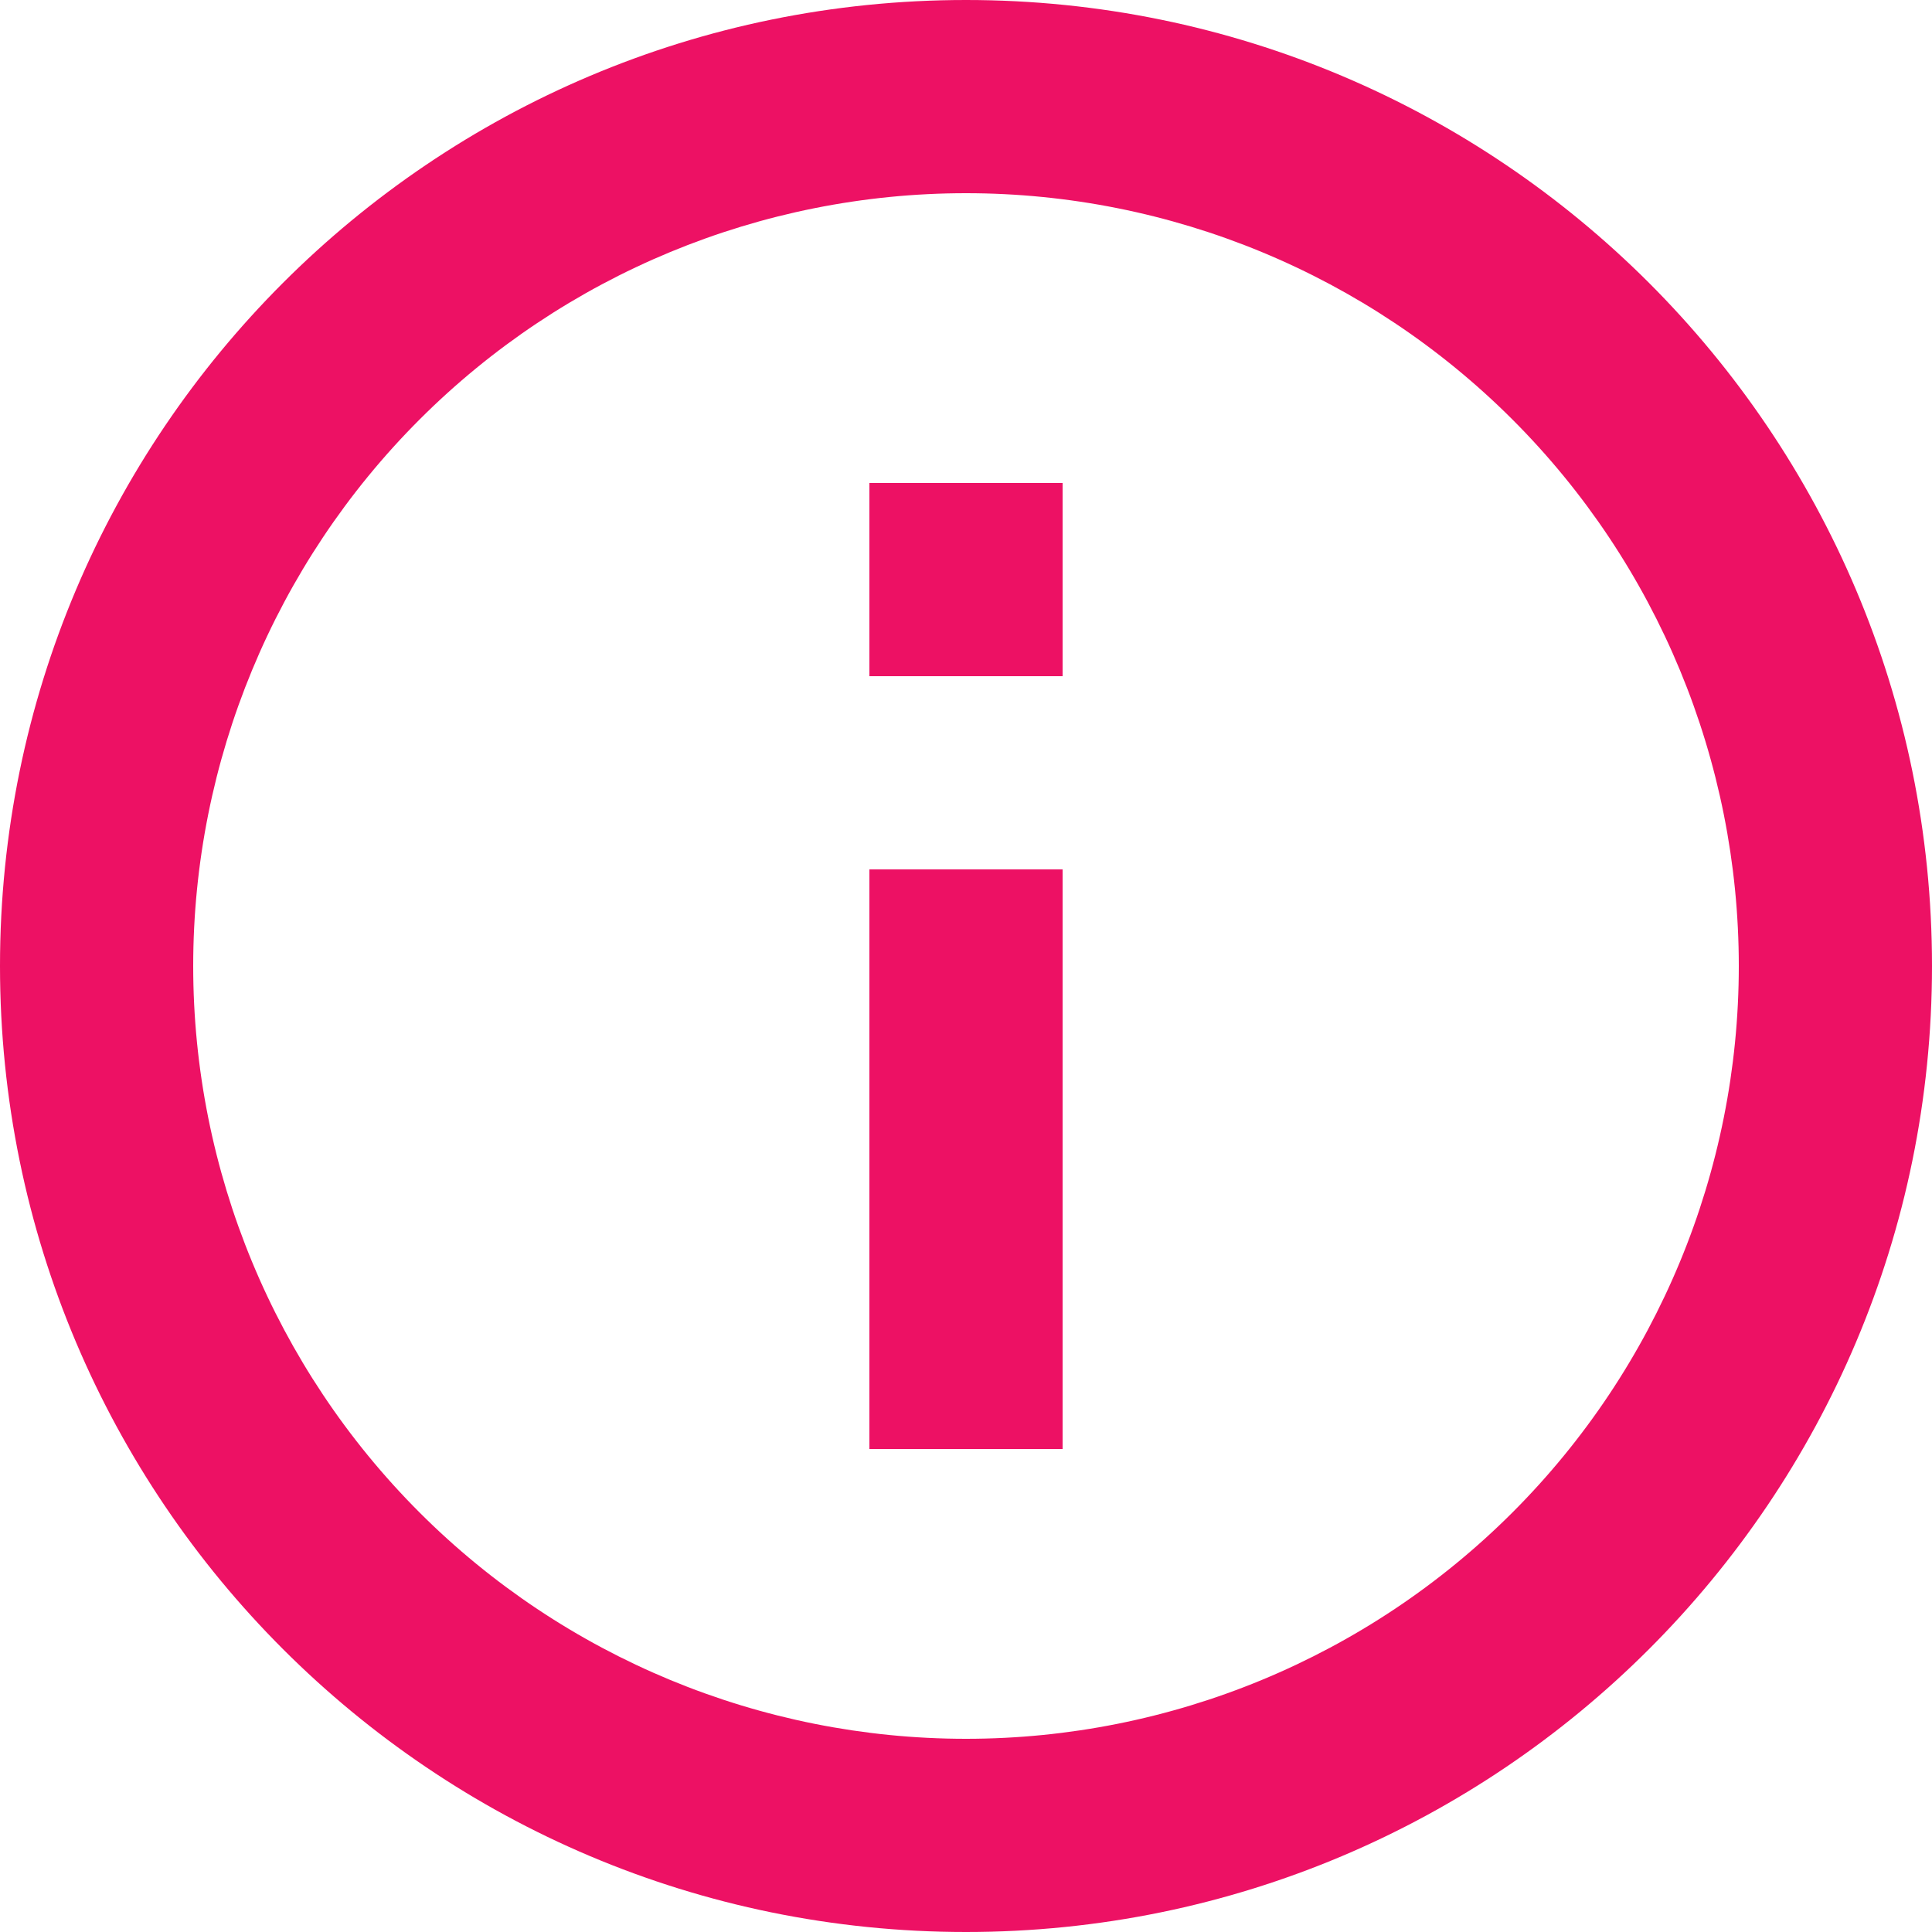
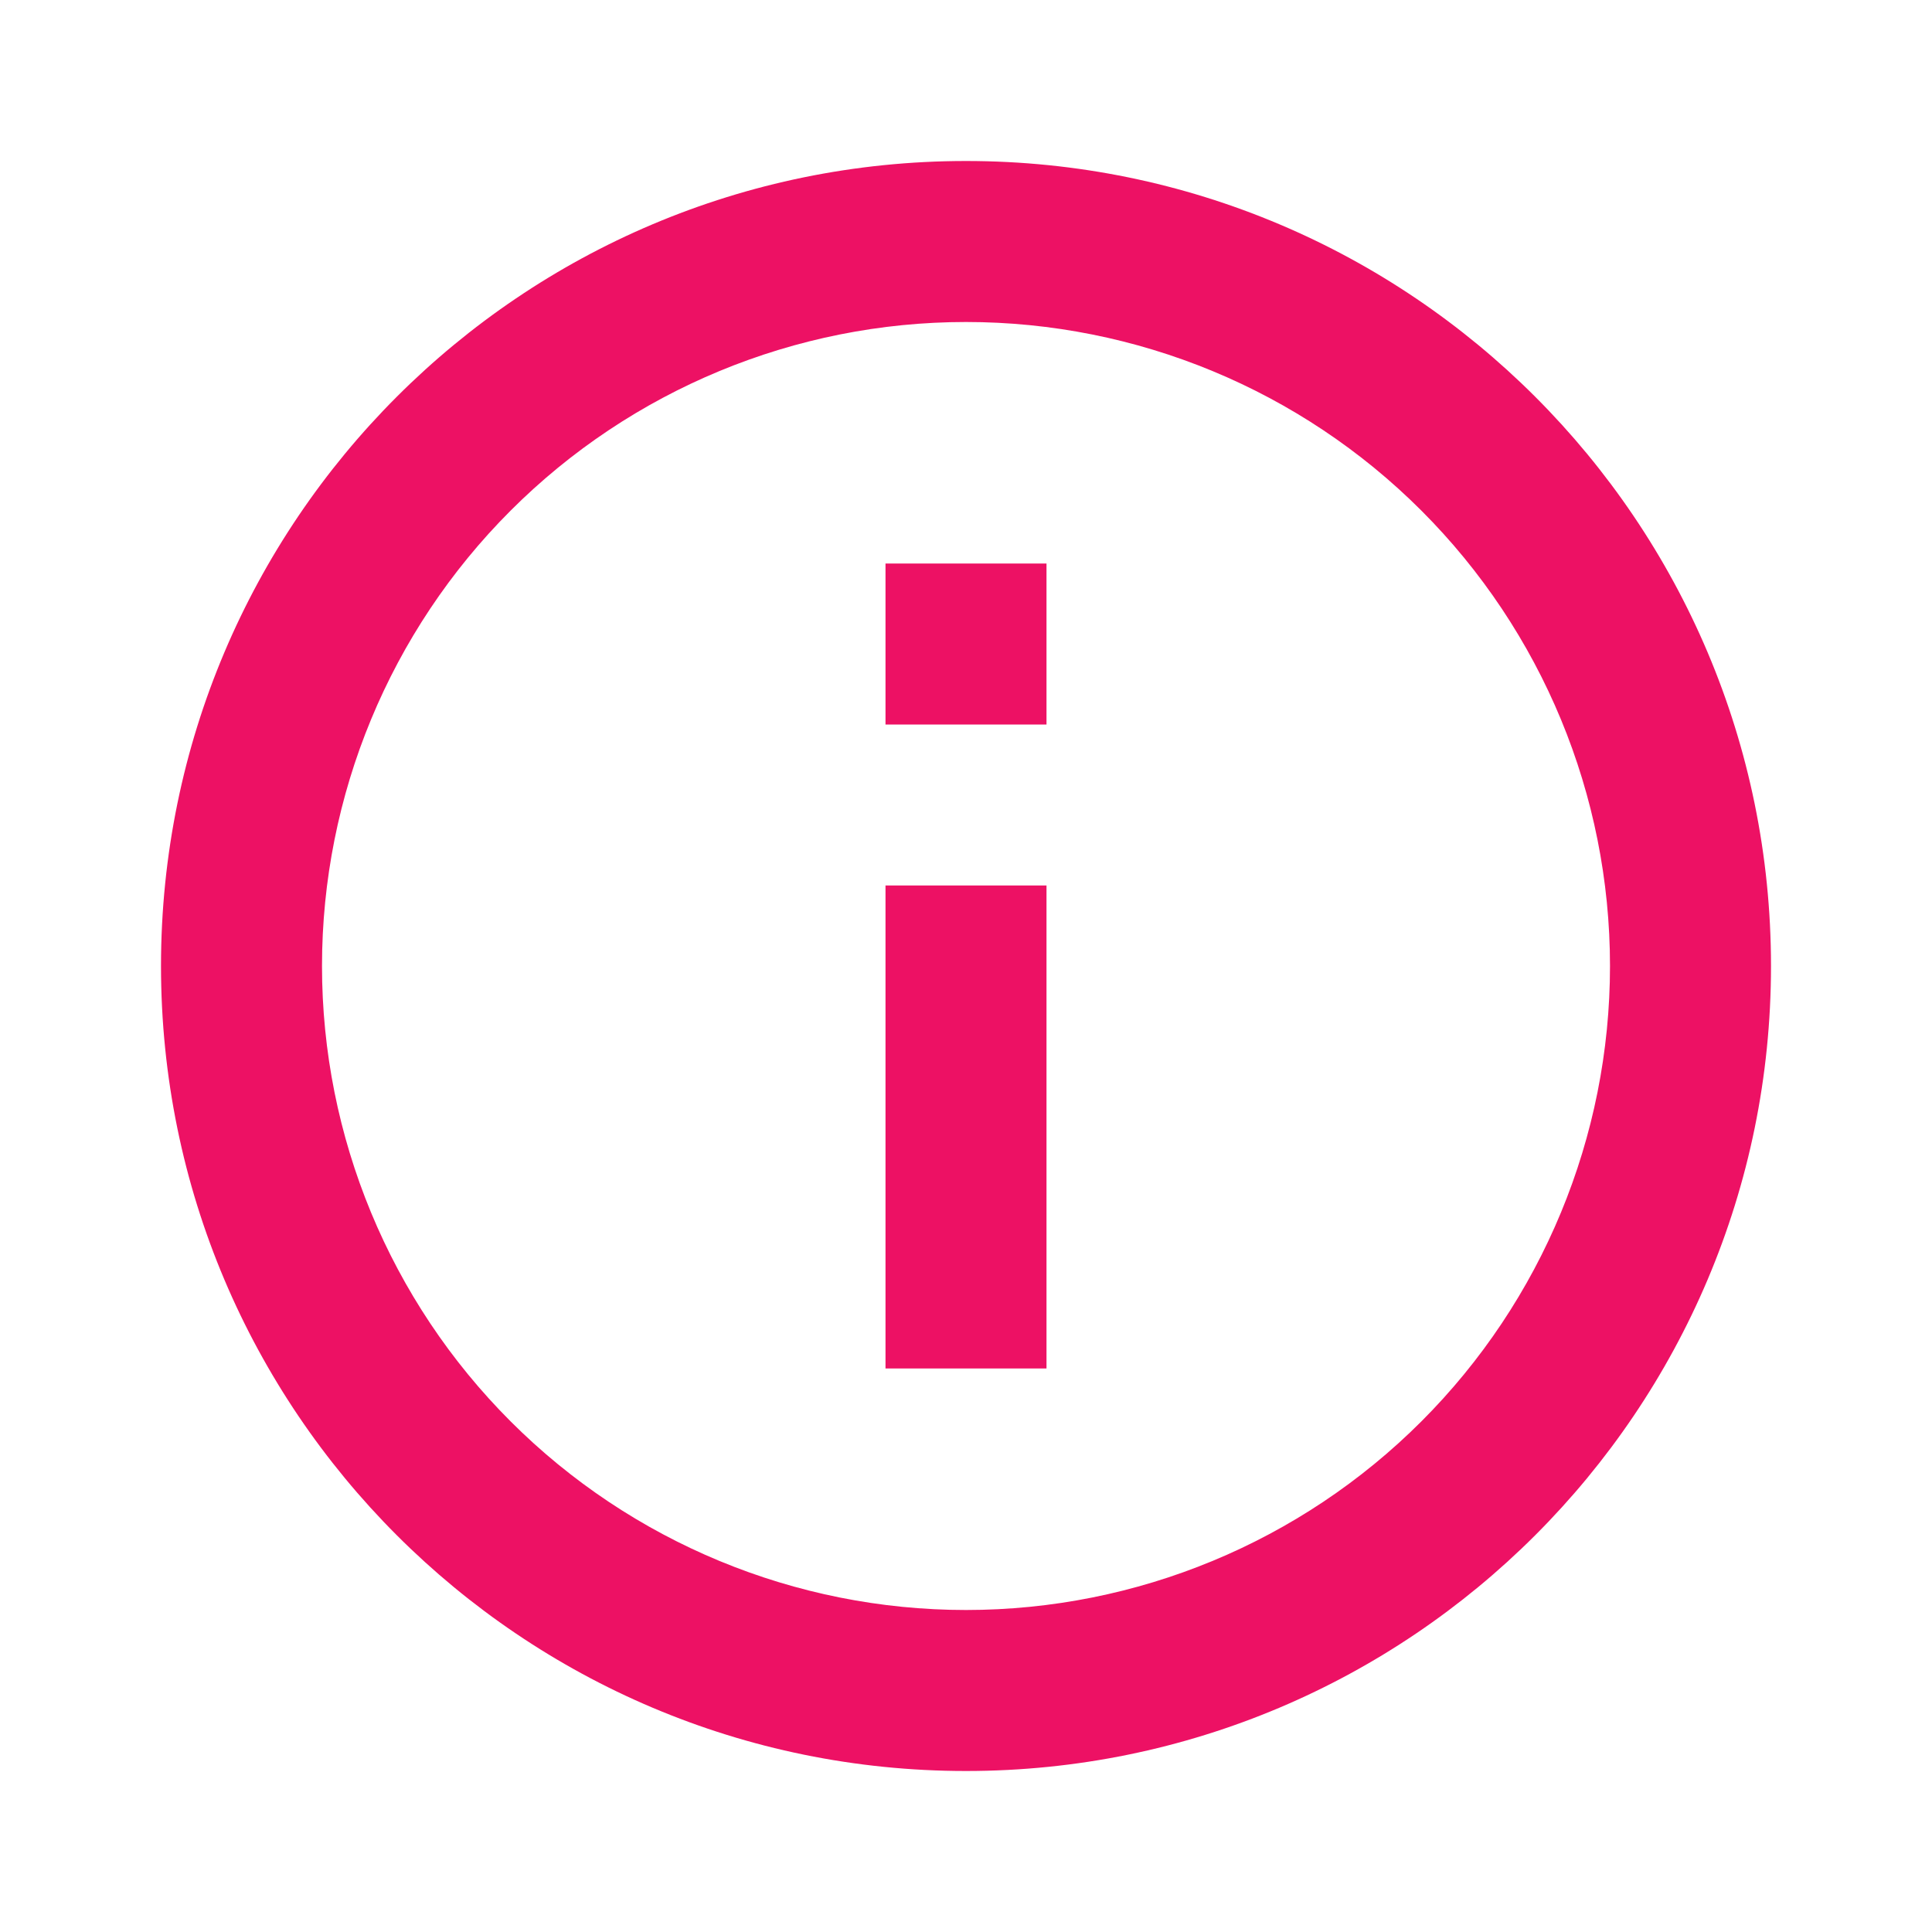
- <svg xmlns="http://www.w3.org/2000/svg" width="20" height="20" viewBox="0 0 20 20" fill="none">
-   <path d="M10 20C4.477 20 0 15.523 0 10C0 4.477 4.477 0 10 0C15.523 0 20 4.477 20 10C20 15.523 15.523 20 10 20ZM10 18C12.122 18 14.157 17.157 15.657 15.657C17.157 14.157 18 12.122 18 10C18 7.878 17.157 5.843 15.657 4.343C14.157 2.843 12.122 2 10 2C7.878 2 5.843 2.843 4.343 4.343C2.843 5.843 2 7.878 2 10C2 12.122 2.843 14.157 4.343 15.657C5.843 17.157 7.878 18 10 18ZM9 5H11V7H9V5ZM9 9H11V15H9V9Z" fill="#ED1164" />
+ <svg xmlns="http://www.w3.org/2000/svg" width="24" height="24" viewBox="0 0 24 24" fill="none">
+   <path d="M12 22C6.477 22 2 17.523 2 12C2 6.477 6.477 2 12 2C17.523 2 22 6.477 22 12C22 17.523 17.523 22 12 22ZM12 20C14.122 20 16.157 19.157 17.657 17.657C19.157 16.157 20 14.122 20 12C20 9.878 19.157 7.843 17.657 6.343C16.157 4.843 14.122 4 12 4C9.878 4 7.843 4.843 6.343 6.343C4.843 7.843 4 9.878 4 12C4 14.122 4.843 16.157 6.343 17.657C7.843 19.157 9.878 20 12 20ZM11 7H13V9H11V7ZM11 11H13V17H11V11Z" fill="#ED1164" />
</svg>
